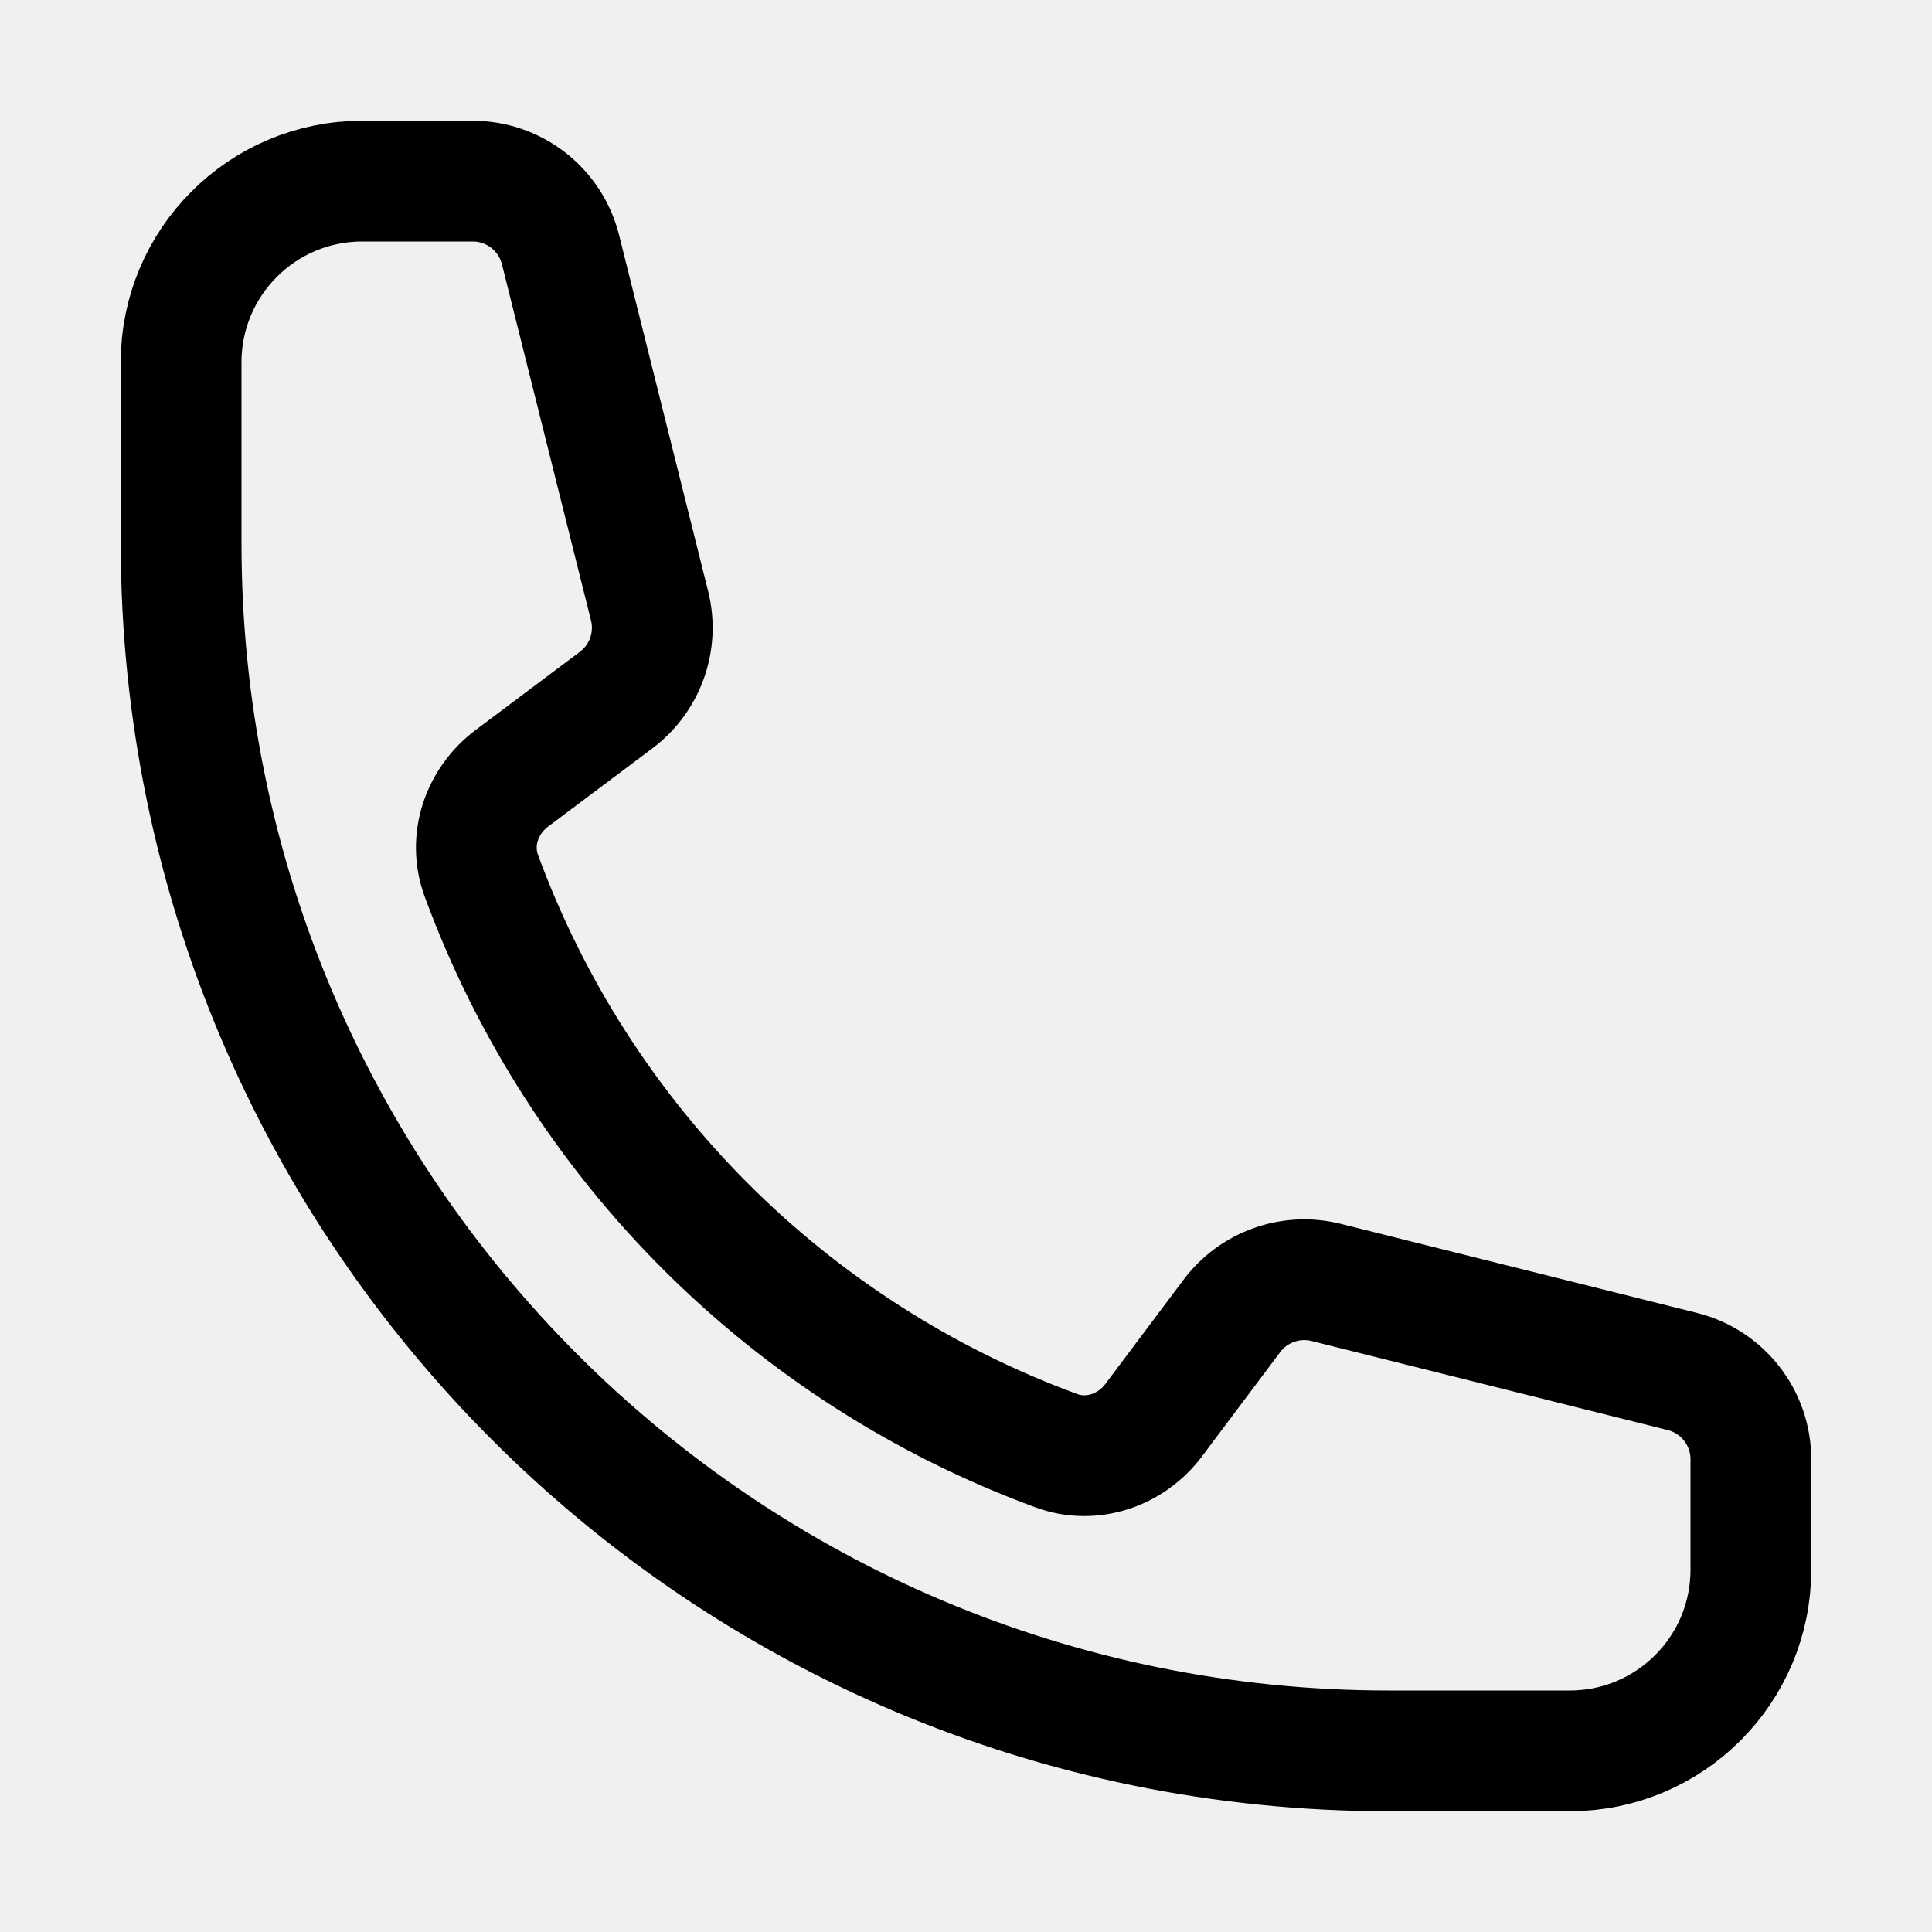
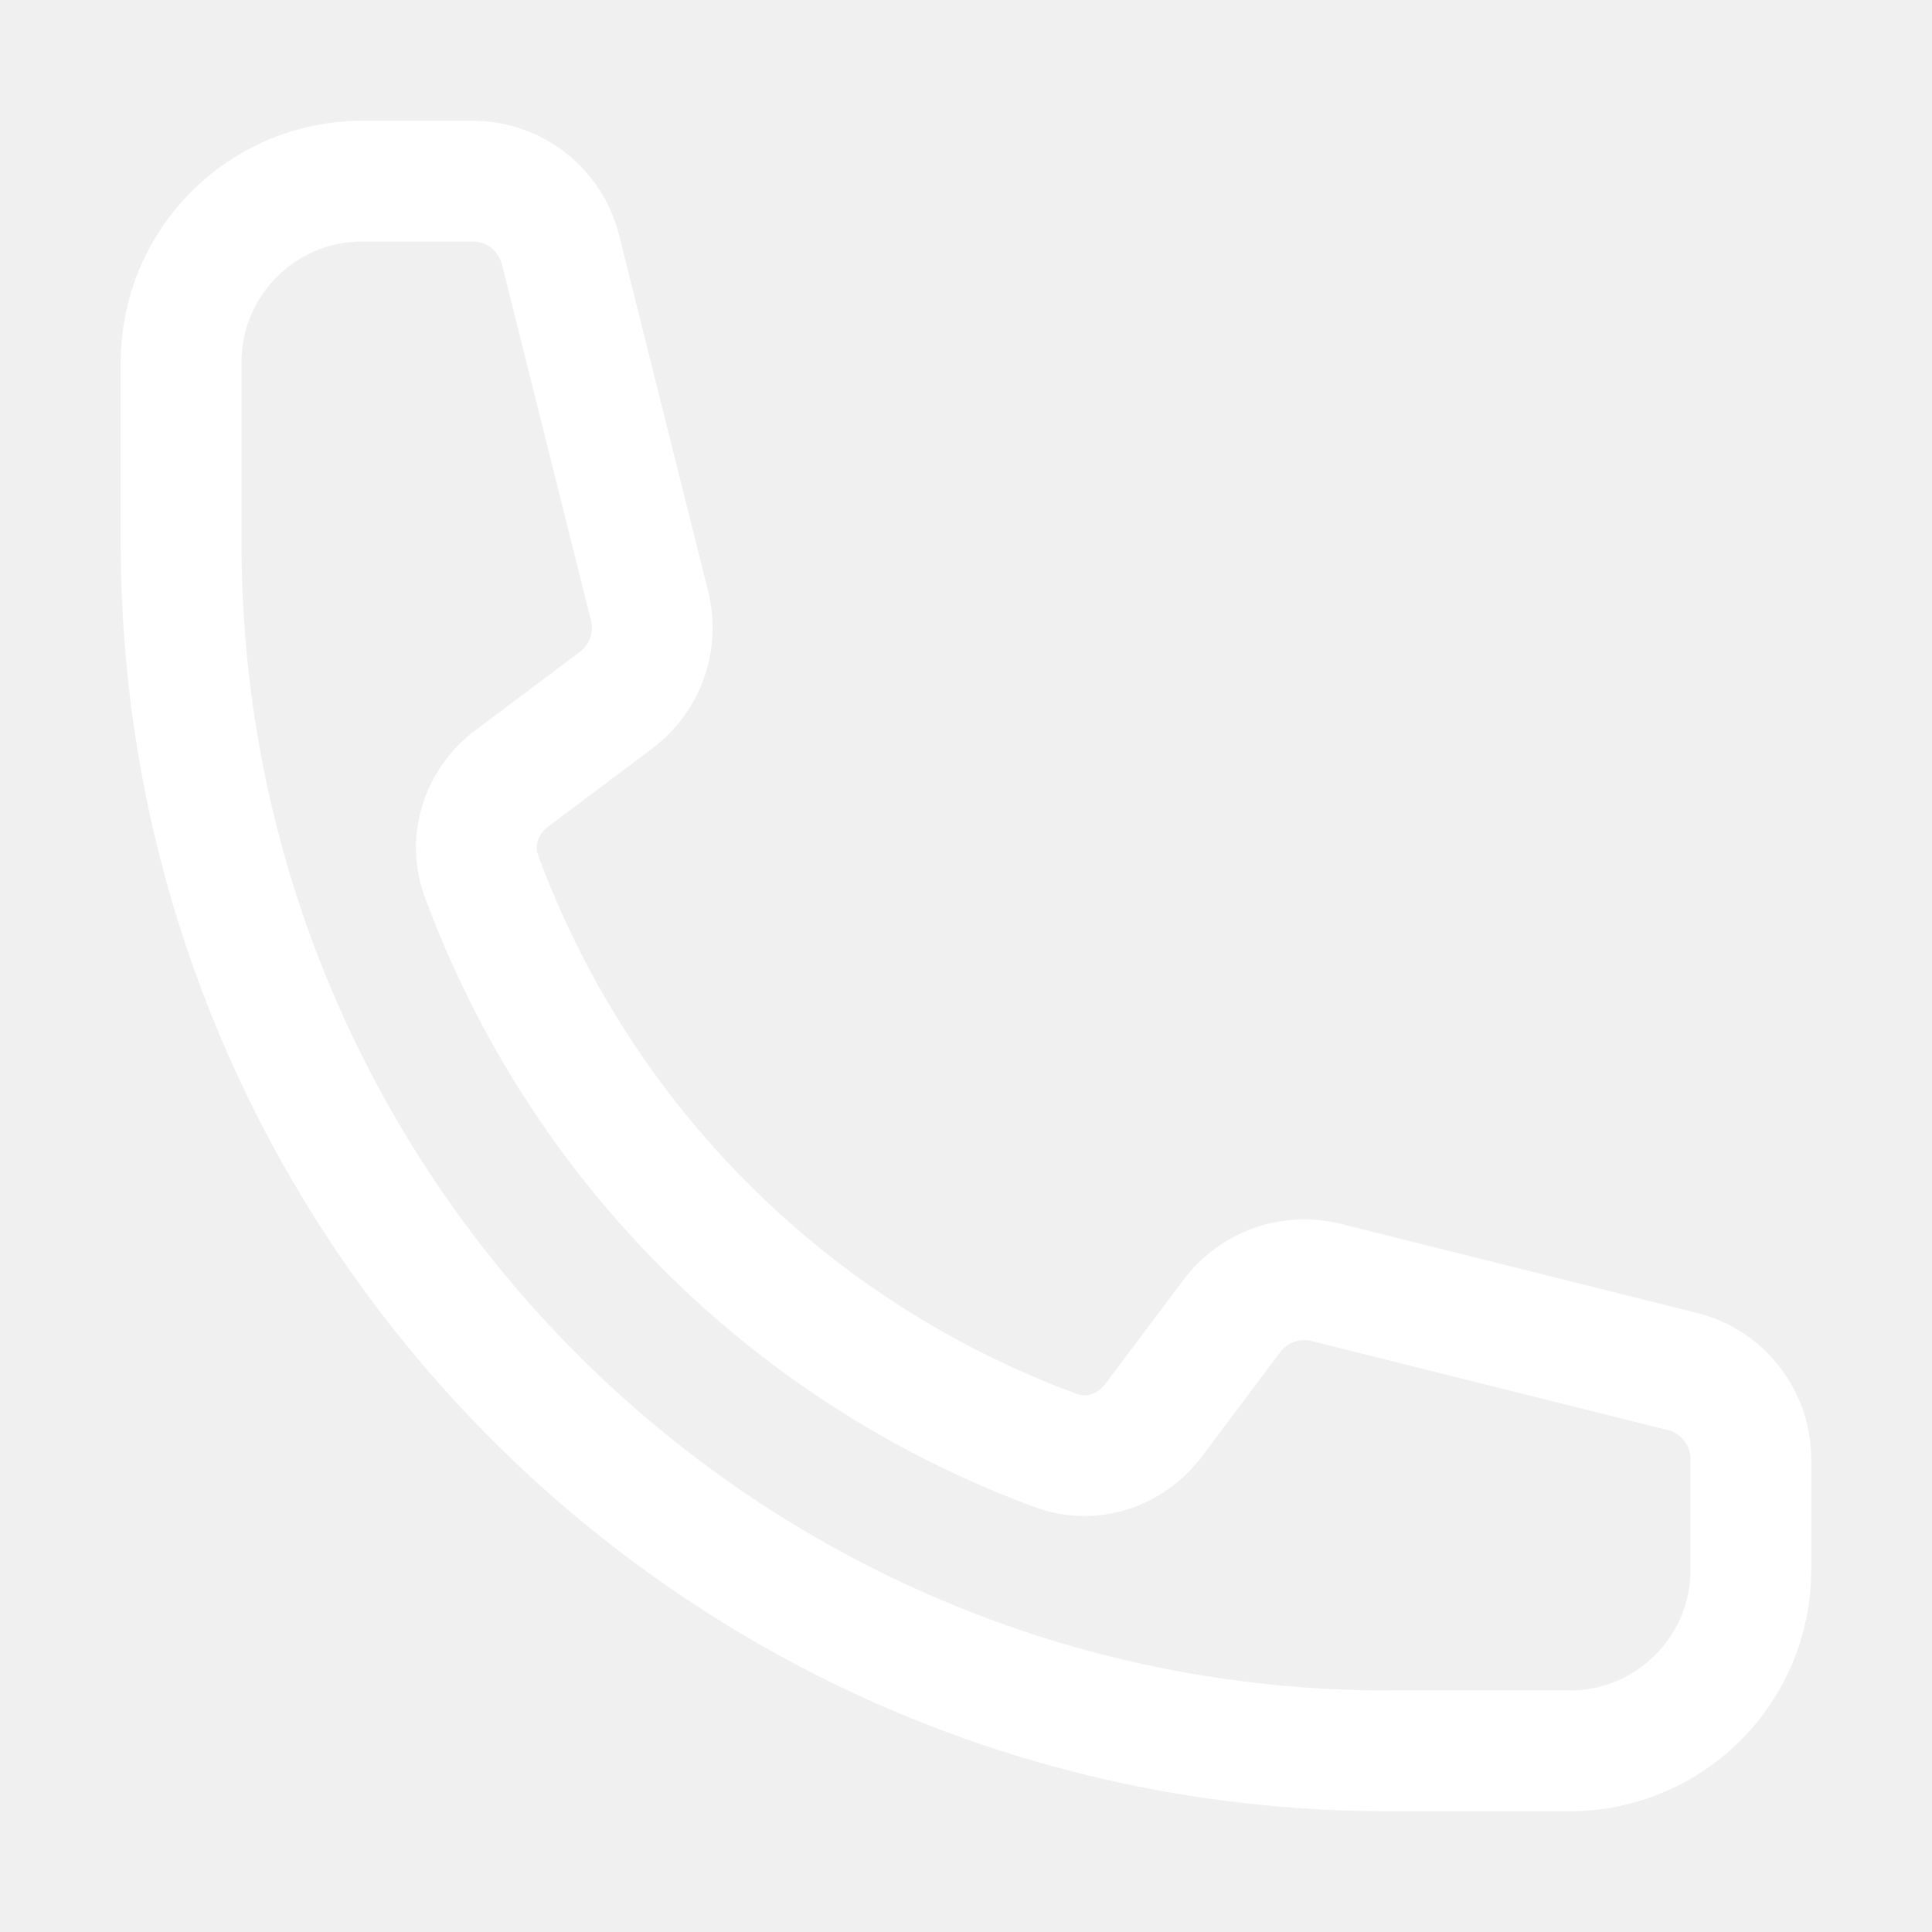
- <svg xmlns="http://www.w3.org/2000/svg" fill="none" viewBox="0 0 24 24" stroke-width="1.5" stroke="currentColor" class="w-6 h-6">
+ <svg xmlns="http://www.w3.org/2000/svg" fill="none" viewBox="0 0 24 24" stroke-width="1.5" stroke="white" class="w-6 h-6">
  <path stroke-linecap="round" stroke-linejoin="round" d="M2.25 6.75c0 8.284 6.716 15 15 15h2.25a2.25 2.25 0 002.25-2.25v-1.372c0-.516-.351-.966-.852-1.091l-4.423-1.106c-.44-.11-.902.055-1.173.417l-.97 1.293c-.282.376-.769.542-1.21.38a12.035 12.035 0 01-7.143-7.143c-.162-.441.004-.928.38-1.21l1.293-.97c.363-.271.527-.734.417-1.173L6.963 3.102a1.125 1.125 0 00-1.091-.852H4.5A2.25 2.25 0 002.25 4.5v2.25z" />
</svg>
